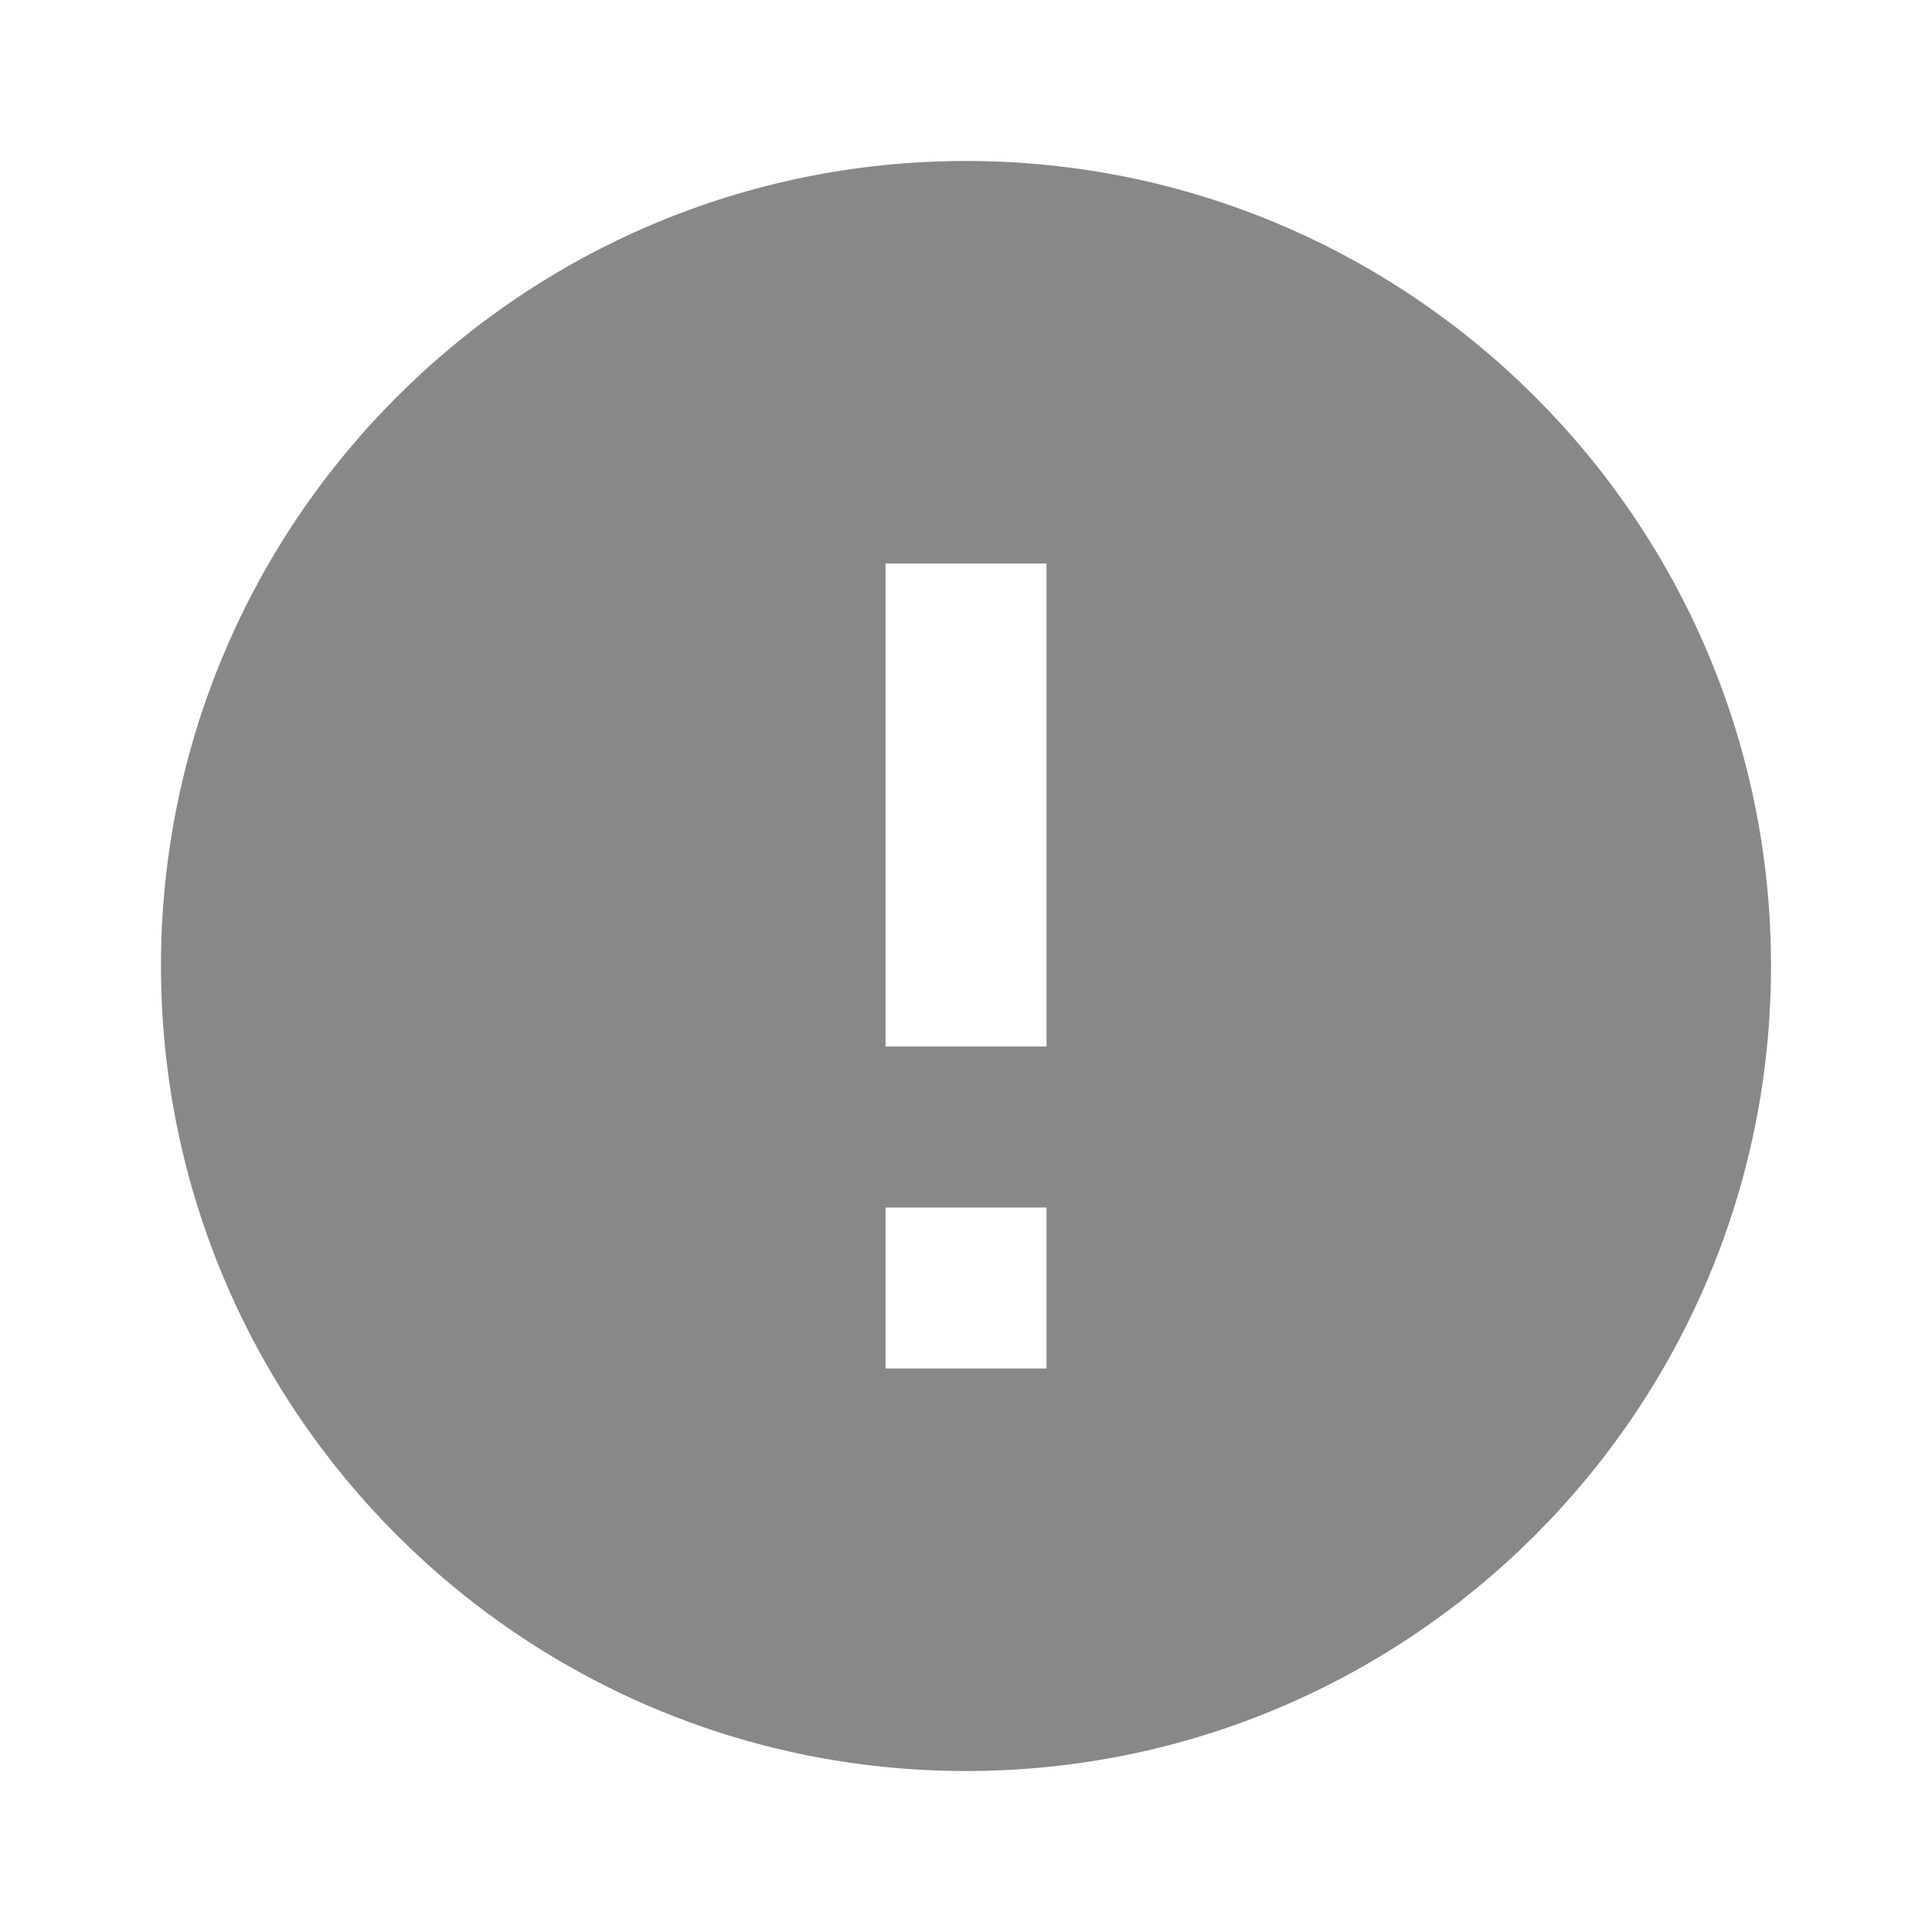
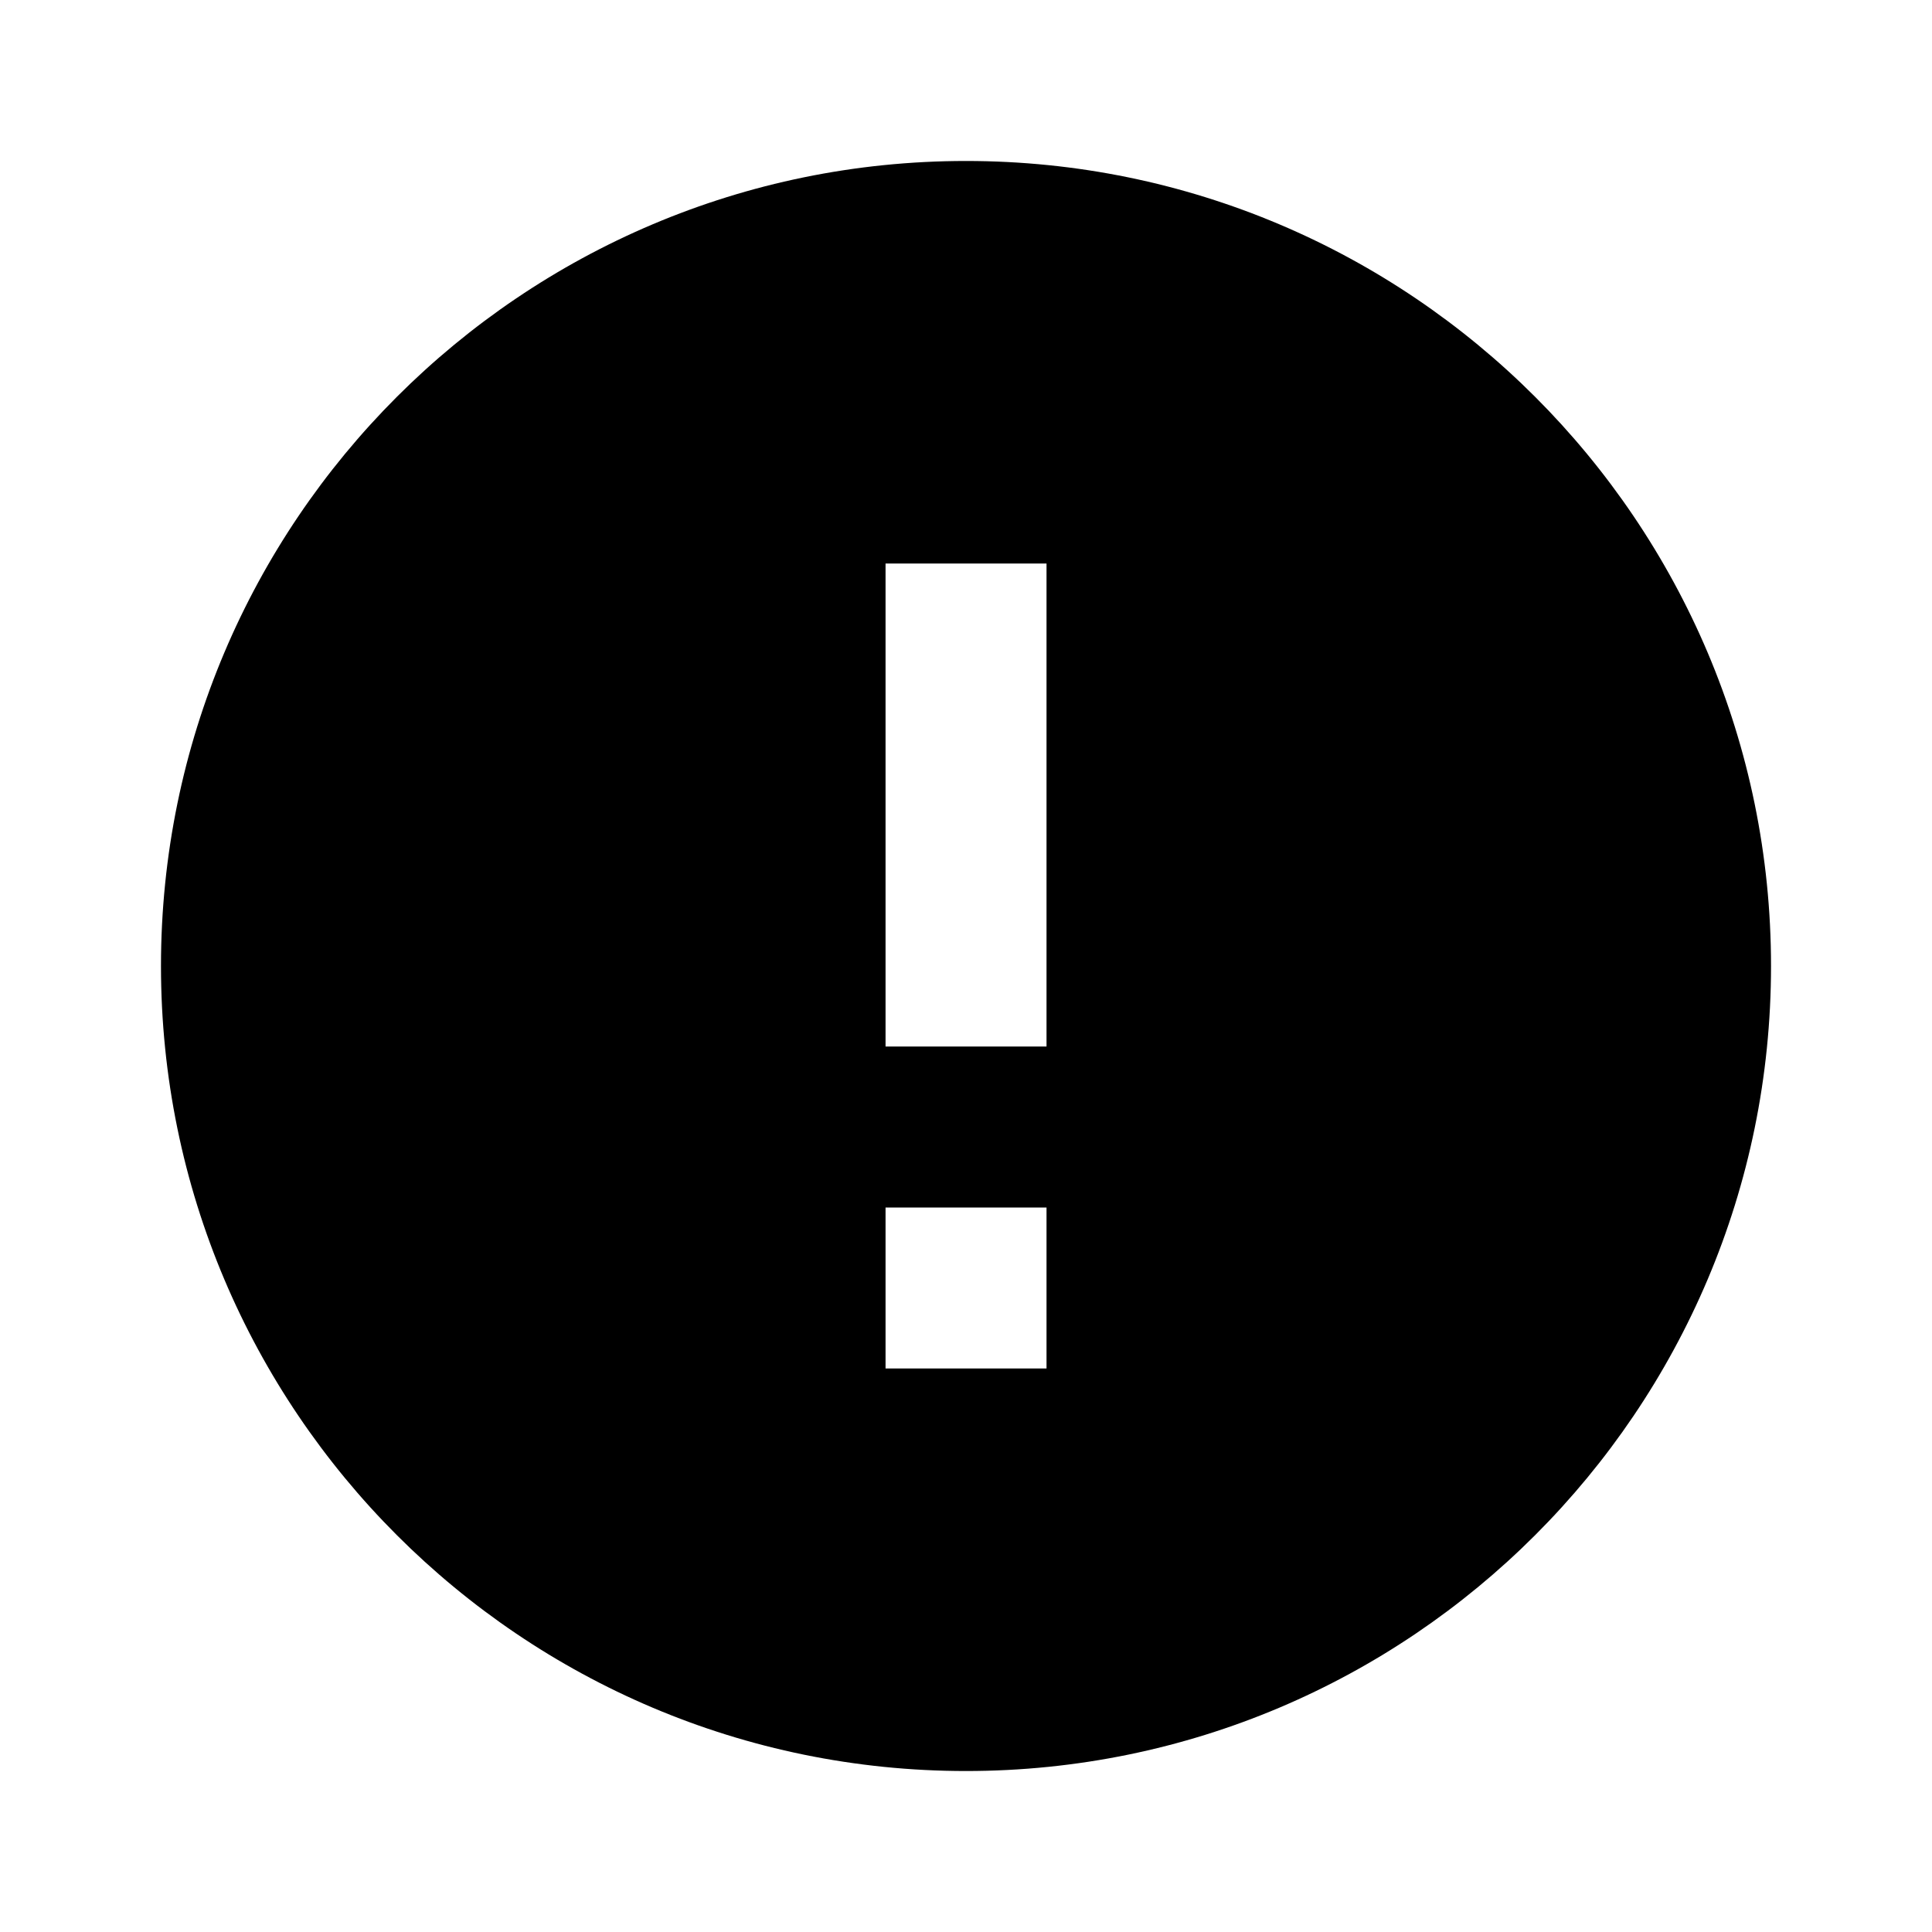
- <svg xmlns="http://www.w3.org/2000/svg" width="28" height="28" viewBox="0 0 28 28" fill="none">
-   <path d="M14 2.333C7.56 2.333 2.333 7.56 2.333 14C2.333 20.44 7.56 25.667 14 25.667C20.44 25.667 25.667 20.44 25.667 14C25.667 7.56 20.44 2.333 14 2.333ZM15.167 19.833H12.834V17.5H15.167V19.833ZM15.167 15.167H12.834V8.167H15.167V15.167Z" fill="#898886" />
+ <svg xmlns="http://www.w3.org/2000/svg" width="100%" height="100%" viewBox="0 0 28 28" fill="currentColor">
+   <path d="M14 2.333C7.56 2.333 2.333 7.56 2.333 14C2.333 20.44 7.56 25.667 14 25.667C20.44 25.667 25.667 20.44 25.667 14C25.667 7.56 20.44 2.333 14 2.333ZM15.167 19.833H12.834V17.5H15.167V19.833ZM15.167 15.167H12.834V8.167H15.167V15.167Z" fill="currentColor" />
</svg>
